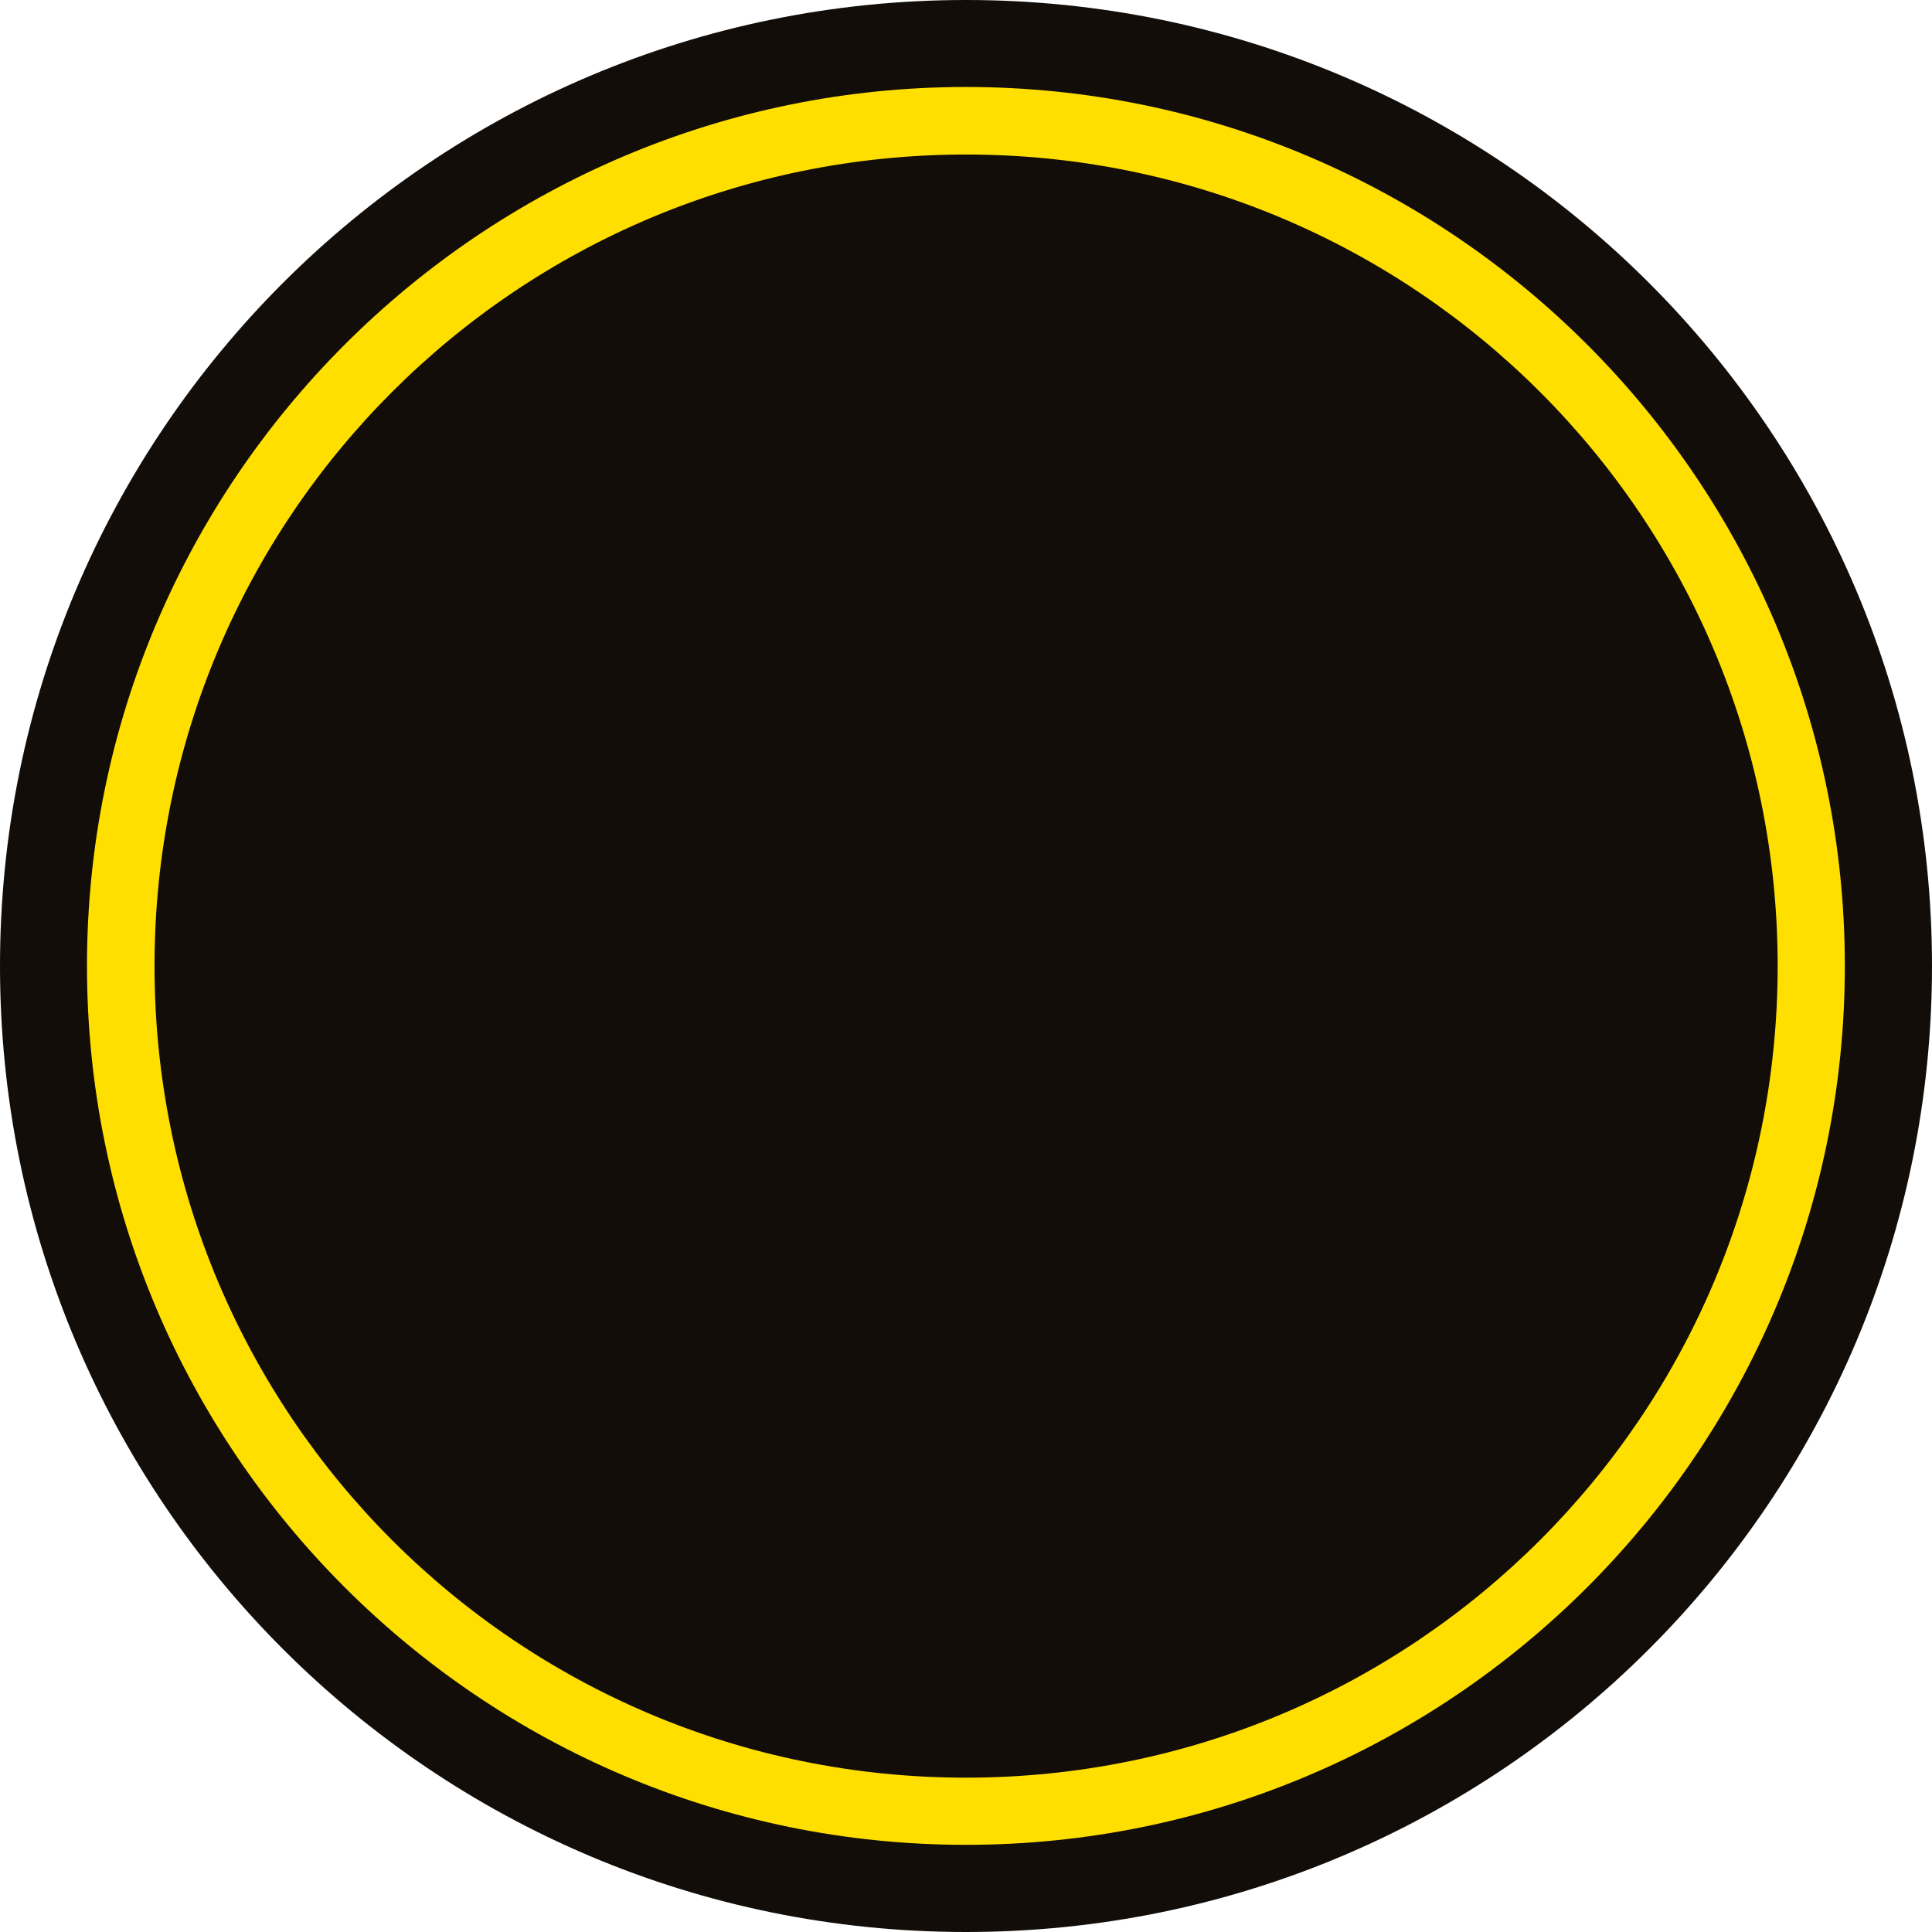
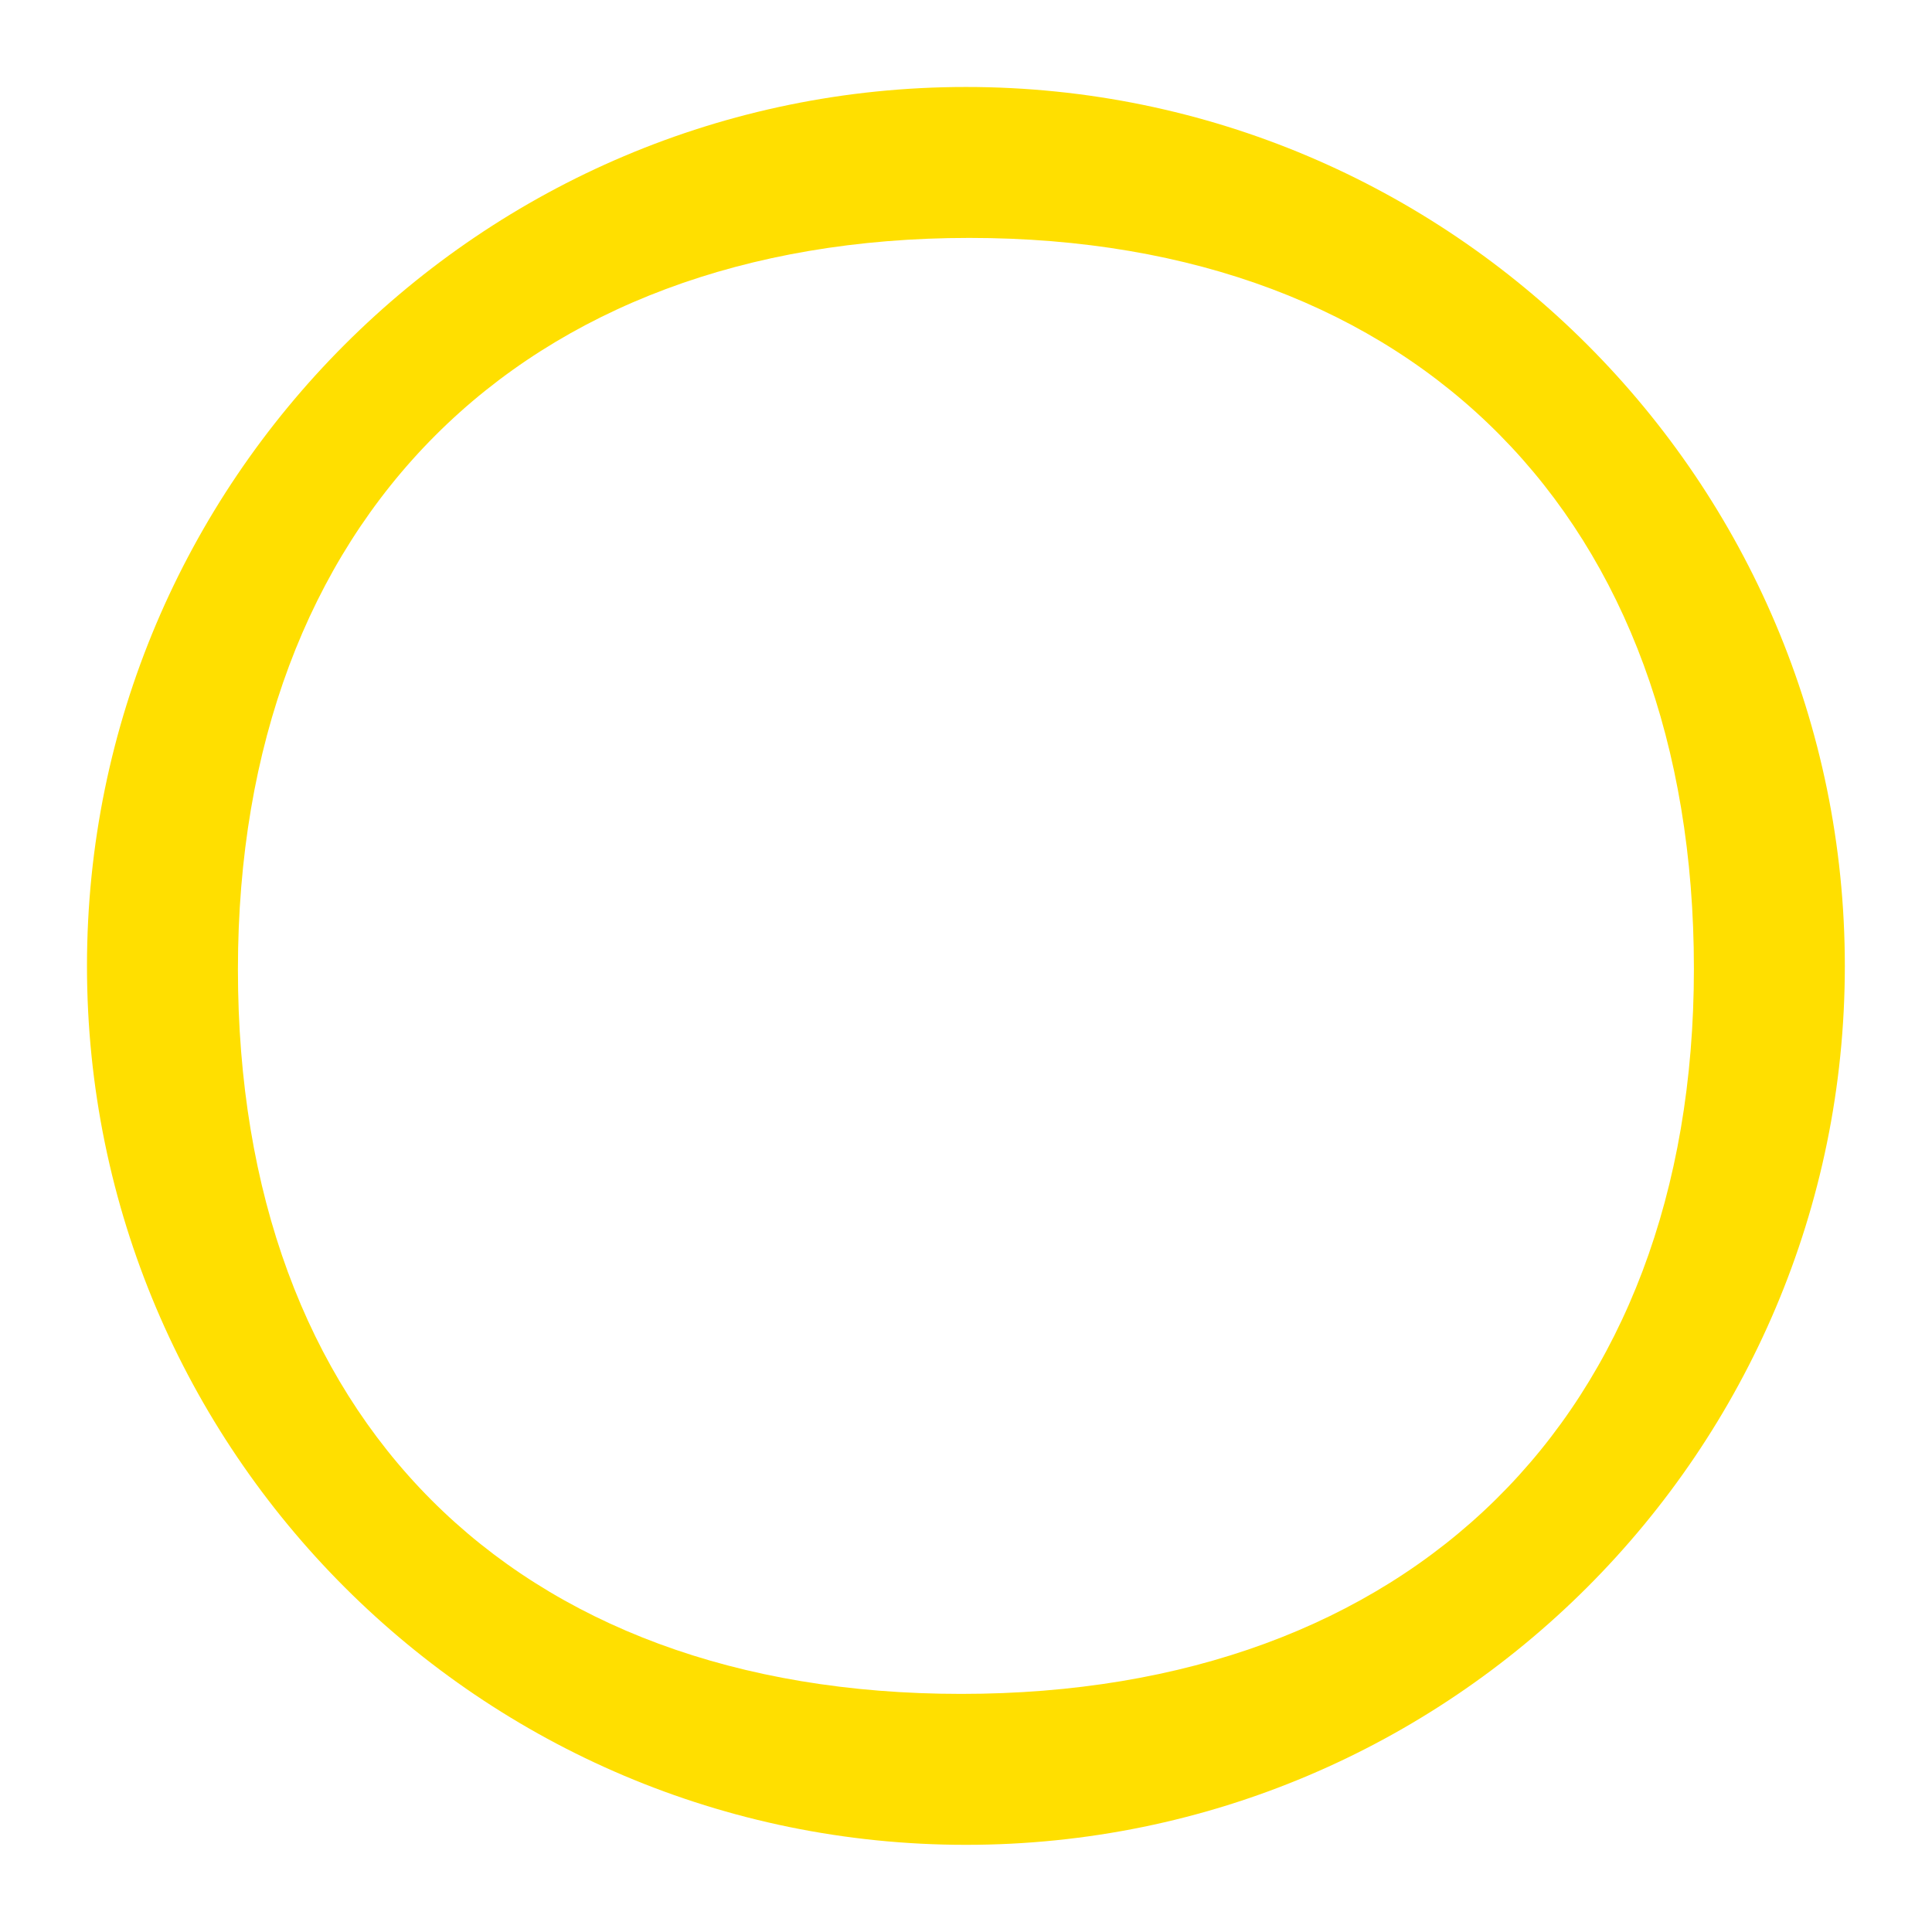
- <svg xmlns="http://www.w3.org/2000/svg" style="height: 100px; width: 100px;" viewBox="0 0 512 512">
-   <circle cx="256" cy="256" r="256" fill="#120d08" fill-opacity="1" />
-   <g class="" style="" transform="translate(0,0)">
-     <path d="M256 23.05C127.5 23.05 23.05 127.5 23.05 256S127.5 488.9 256 488.9 488.9 384.5 488.9 256 384.5 23.05 256 23.05zm0 17.9c118.9 0 215.1 96.15 215.1 215.05S374.9 471.1 256 471.1c-118.9 0-215.05-96.2-215.05-215.1C40.95 137.1 137.1 40.95 256 40.95z" fill="#ffdf00" fill-opacity="1" />
+ <svg xmlns="http://www.w3.org/2000/svg" style="height:100px;width:100px" version="1.1" viewBox="0 0 512 512">
+   <circle cx="256" cy="256" r="256" fill="#120d08" style="fill:none" />
+   <g class="" transform="translate(0)" style="">
+     <path d="m256 23.05c-128.5 0-232.95 104.45-232.95 232.95s104.45 232.9 232.95 232.9 232.9-104.4 232.9-232.9-104.4-232.95-232.9-232.95zm0.862 40c118.9 0 192.04 74.73 192.04 193.63s-75.285 192.22-194.19 192.22-191.66-73.104-191.66-192 74.912-193.85 193.81-193.85z" fill="#ffdf00" />
  </g>
</svg>
